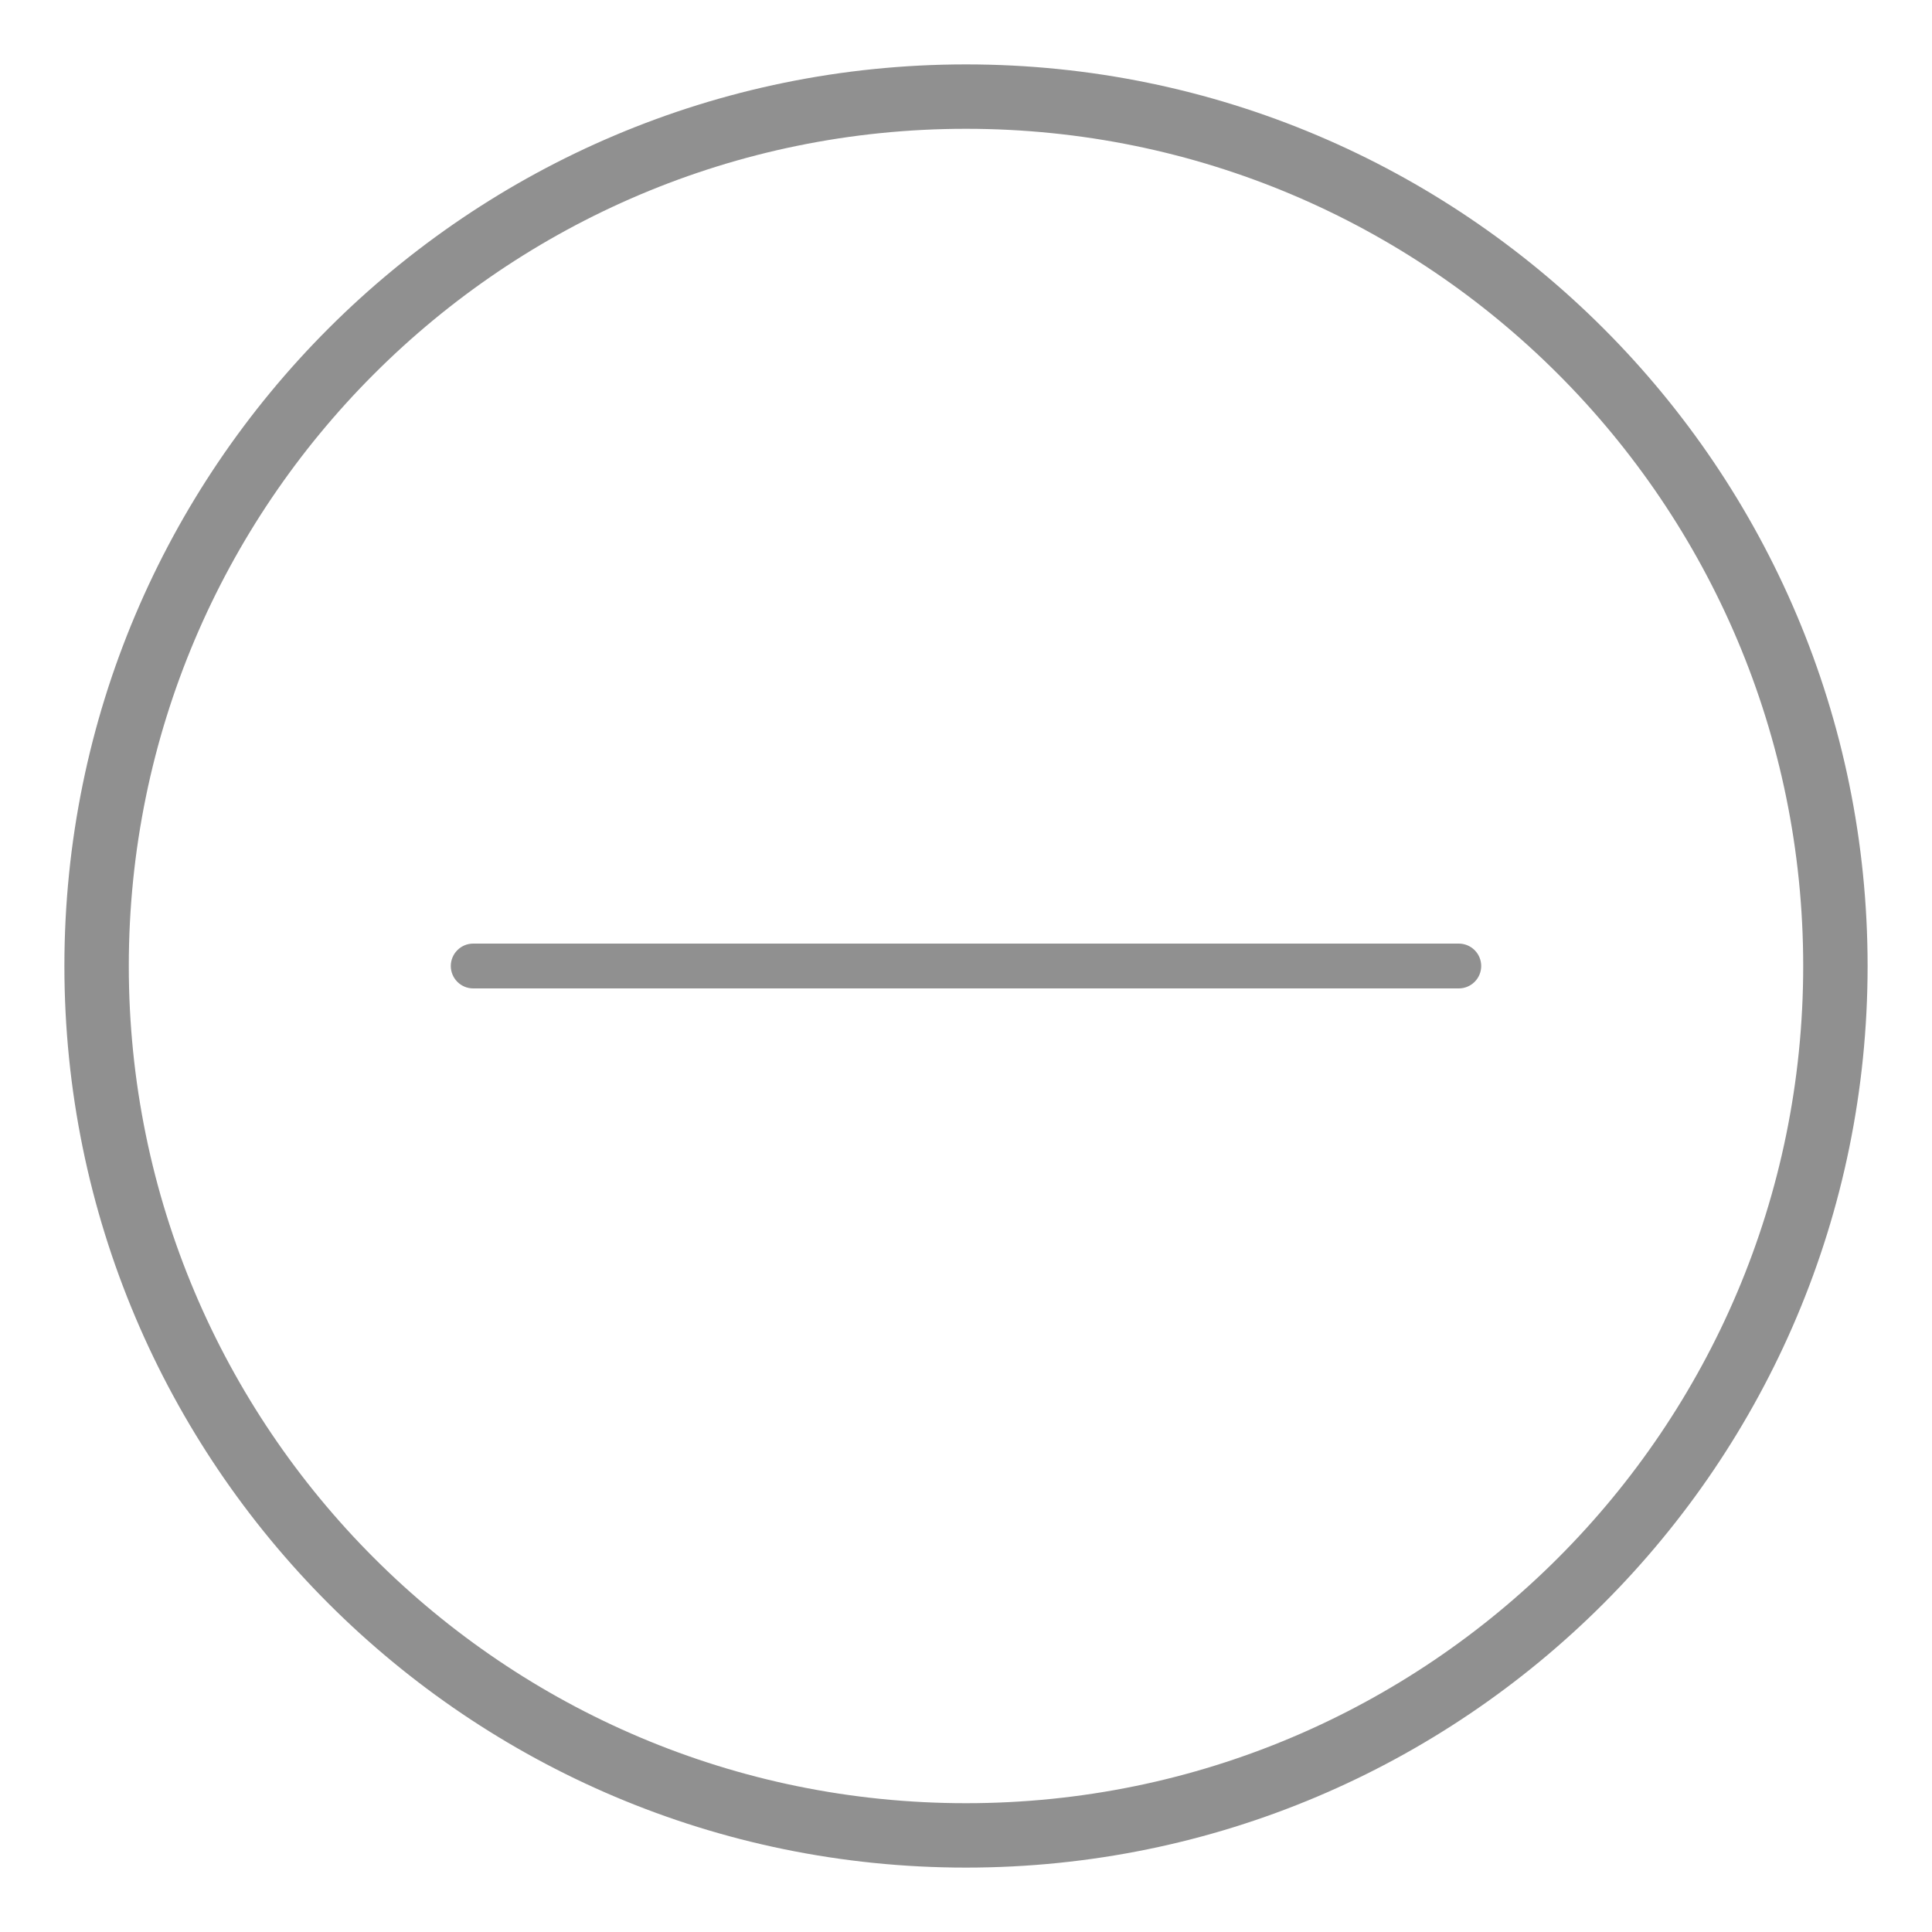
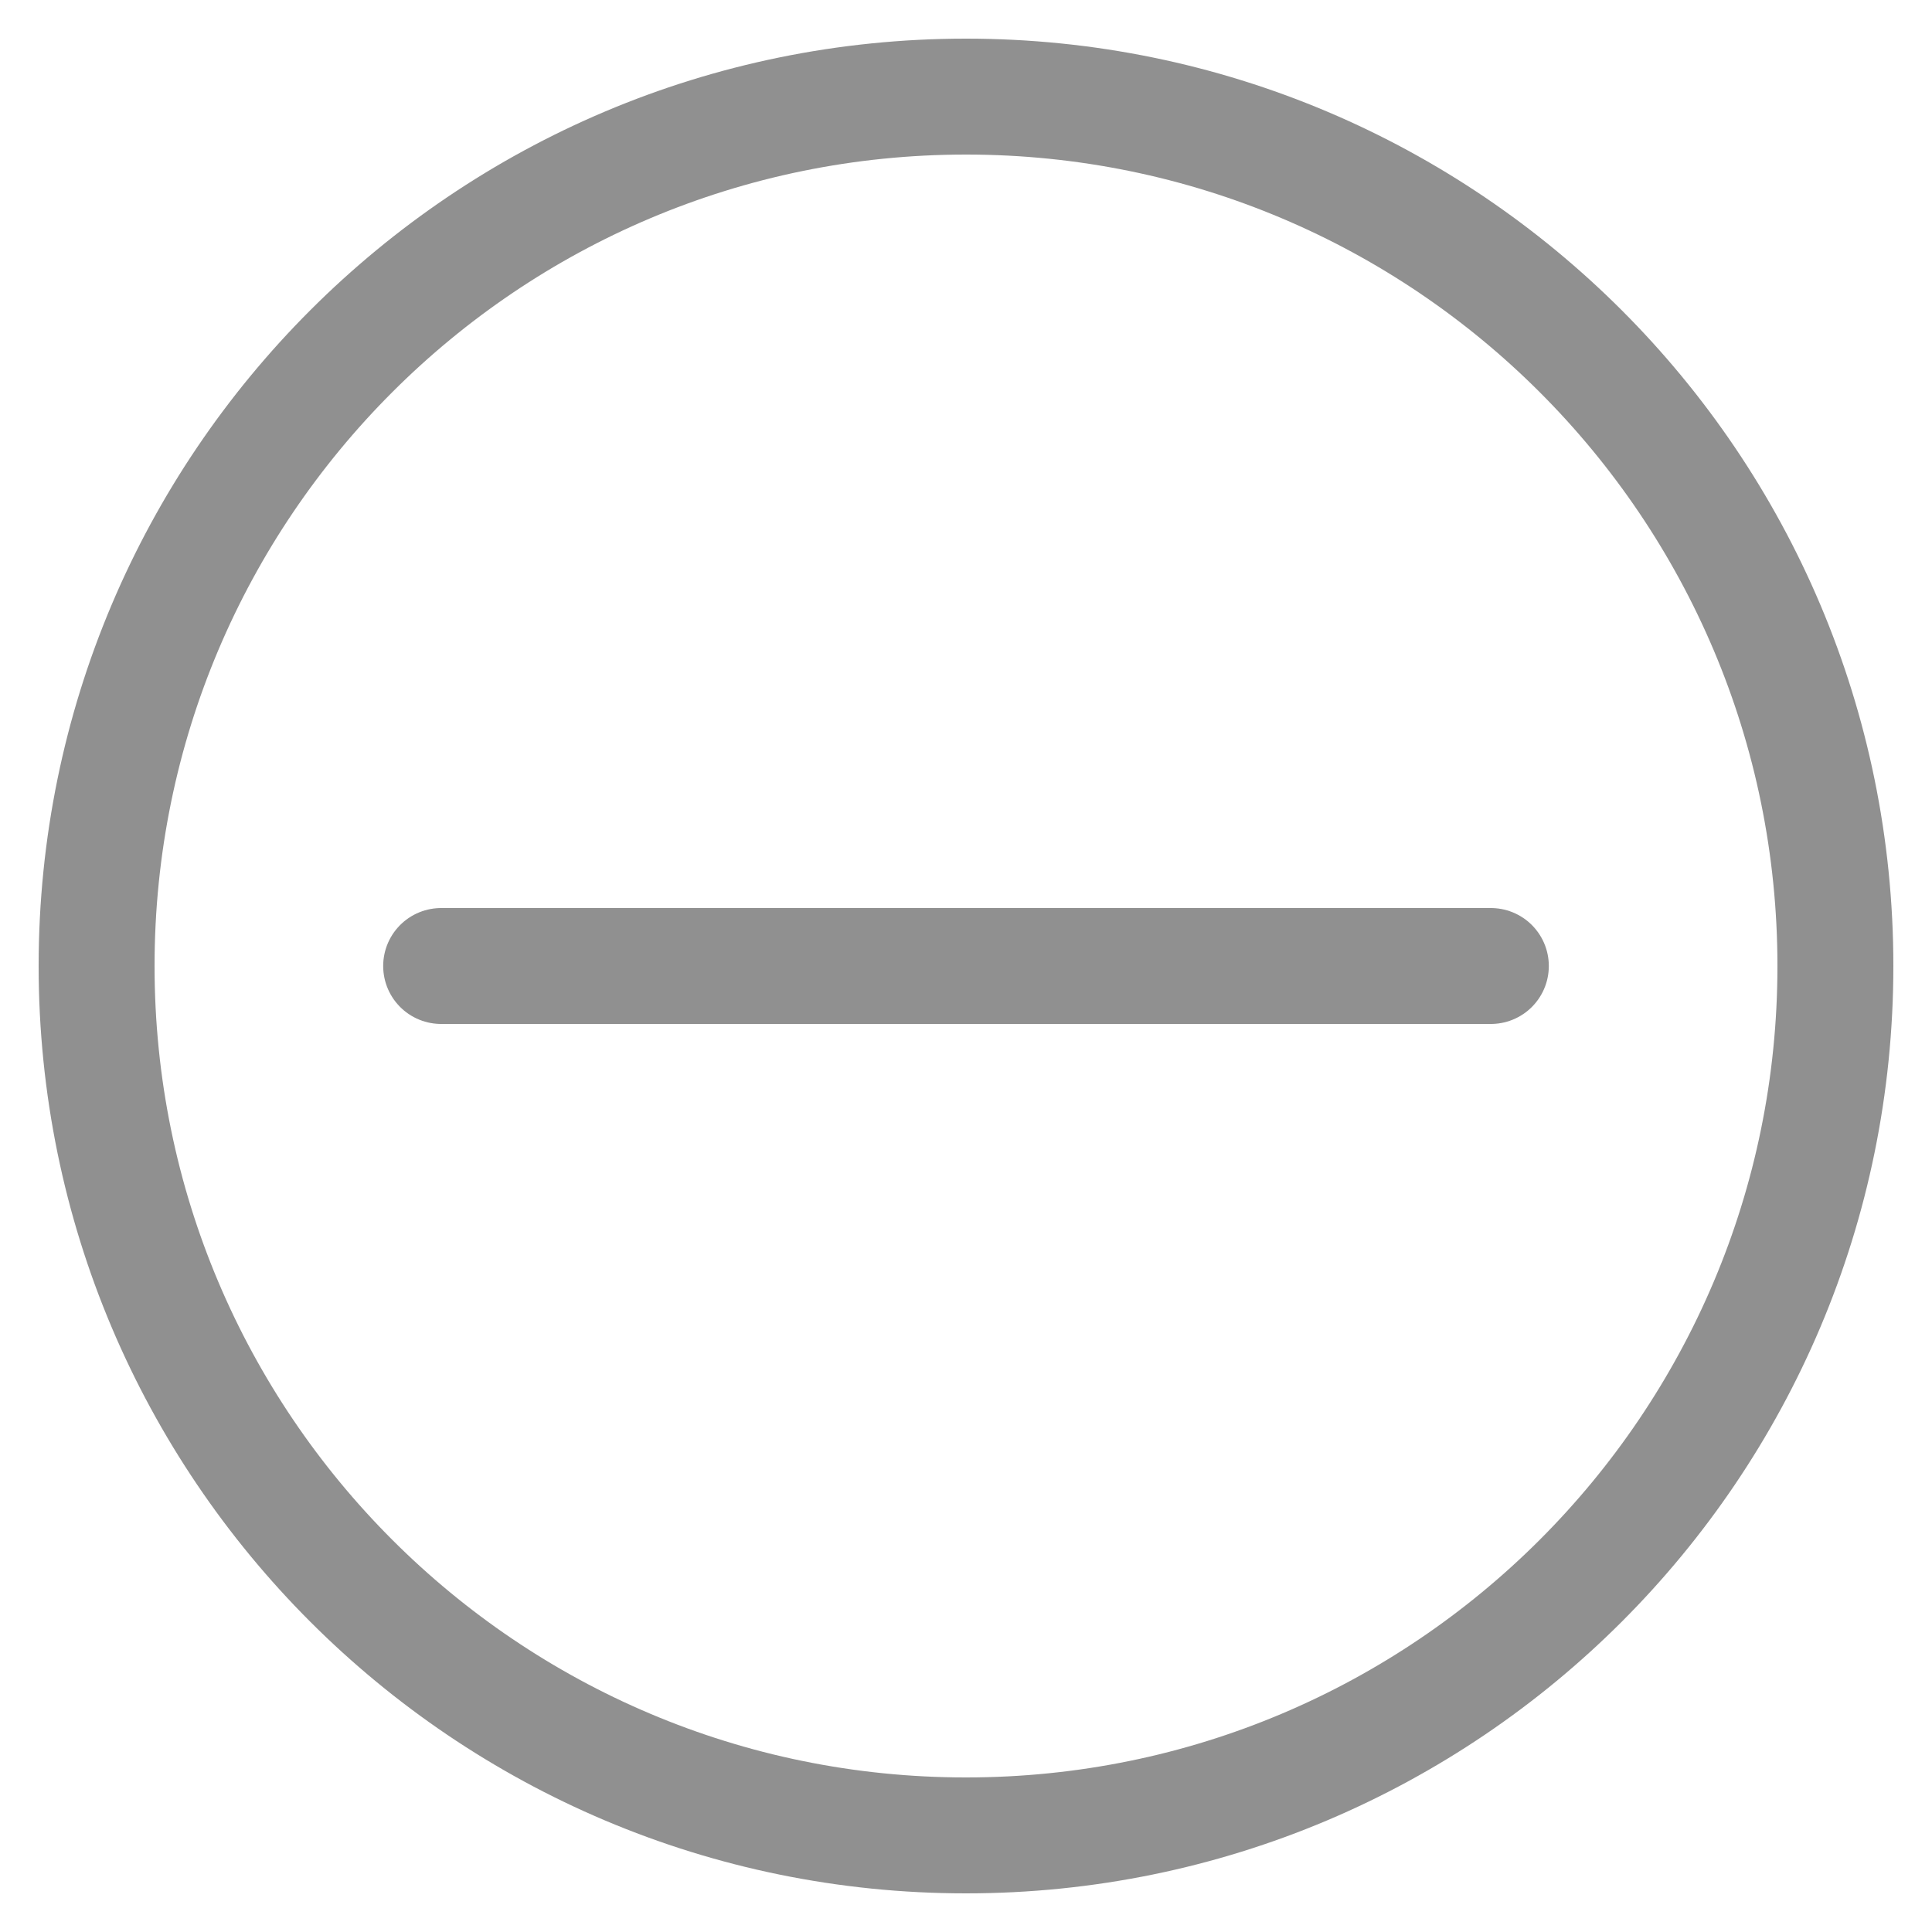
<svg xmlns="http://www.w3.org/2000/svg" width="15" height="15" viewBox="0 0 15 15" fill="none" version="1.1" id="svg1">
  <defs id="defs1" />
-   <circle cx="7.5" cy="7.5" r="6.75" stroke="#222222" stroke-opacity="0.5" stroke-width="0.5" id="circle1" />
-   <path d="m 11.5,7.5 c 0,0.046 -0.018,0.09 -0.051,0.123 -0.033,0.033 -0.077,0.051 -0.123,0.051 H 7.674 v -0.174 c 0,0.046 0.167,0.09 0.135,0.123 C 7.776,7.656 7.546,7.674 7.5,7.674 7.454,7.674 7.41,7.656 7.377,7.623 7.344,7.59 7.326,7.546 7.326,7.5 L 7.75,7.674 H 3.674 c -0.046,0 -0.09,-0.018 -0.123,-0.051 C 3.518,7.59 3.5,7.546 3.5,7.5 c 0,-0.046 0.018,-0.09 0.051,-0.123 0.033,-0.033 0.077,-0.051 0.123,-0.051 h 4 L 8,7.5 l -0.674,2e-5 c 0,-0.046 0.018,-0.09 0.051,-0.123 0.033,-0.033 0.077,-0.051 0.123,-0.051 0.046,0 0.09,0.018 0.123,0.051 0.033,0.033 0.051,0.077 0.051,0.123 v -0.174 h 3.652 c 0.046,0 0.09,0.018 0.123,0.051 0.033,0.033 0.051,0.077 0.051,0.123 z" fill="#222222" fill-opacity="0.5" id="path1" />
+   <circle cx="7.5" cy="7.5" r="6.75" stroke="#222222" stroke-opacity="0.5" stroke-width="0.5" id="circle1" style="stroke-width:0.9;stroke-dasharray:none" />
+   <path style="fill:none;fill-opacity:0.502;stroke:#222222;stroke-width:0.9;stroke-linecap:round;stroke-linejoin:miter;stroke-dasharray:none;stroke-opacity:0.502" d="M 11.575,7.5 H 3.425" id="path3" />
</svg>
